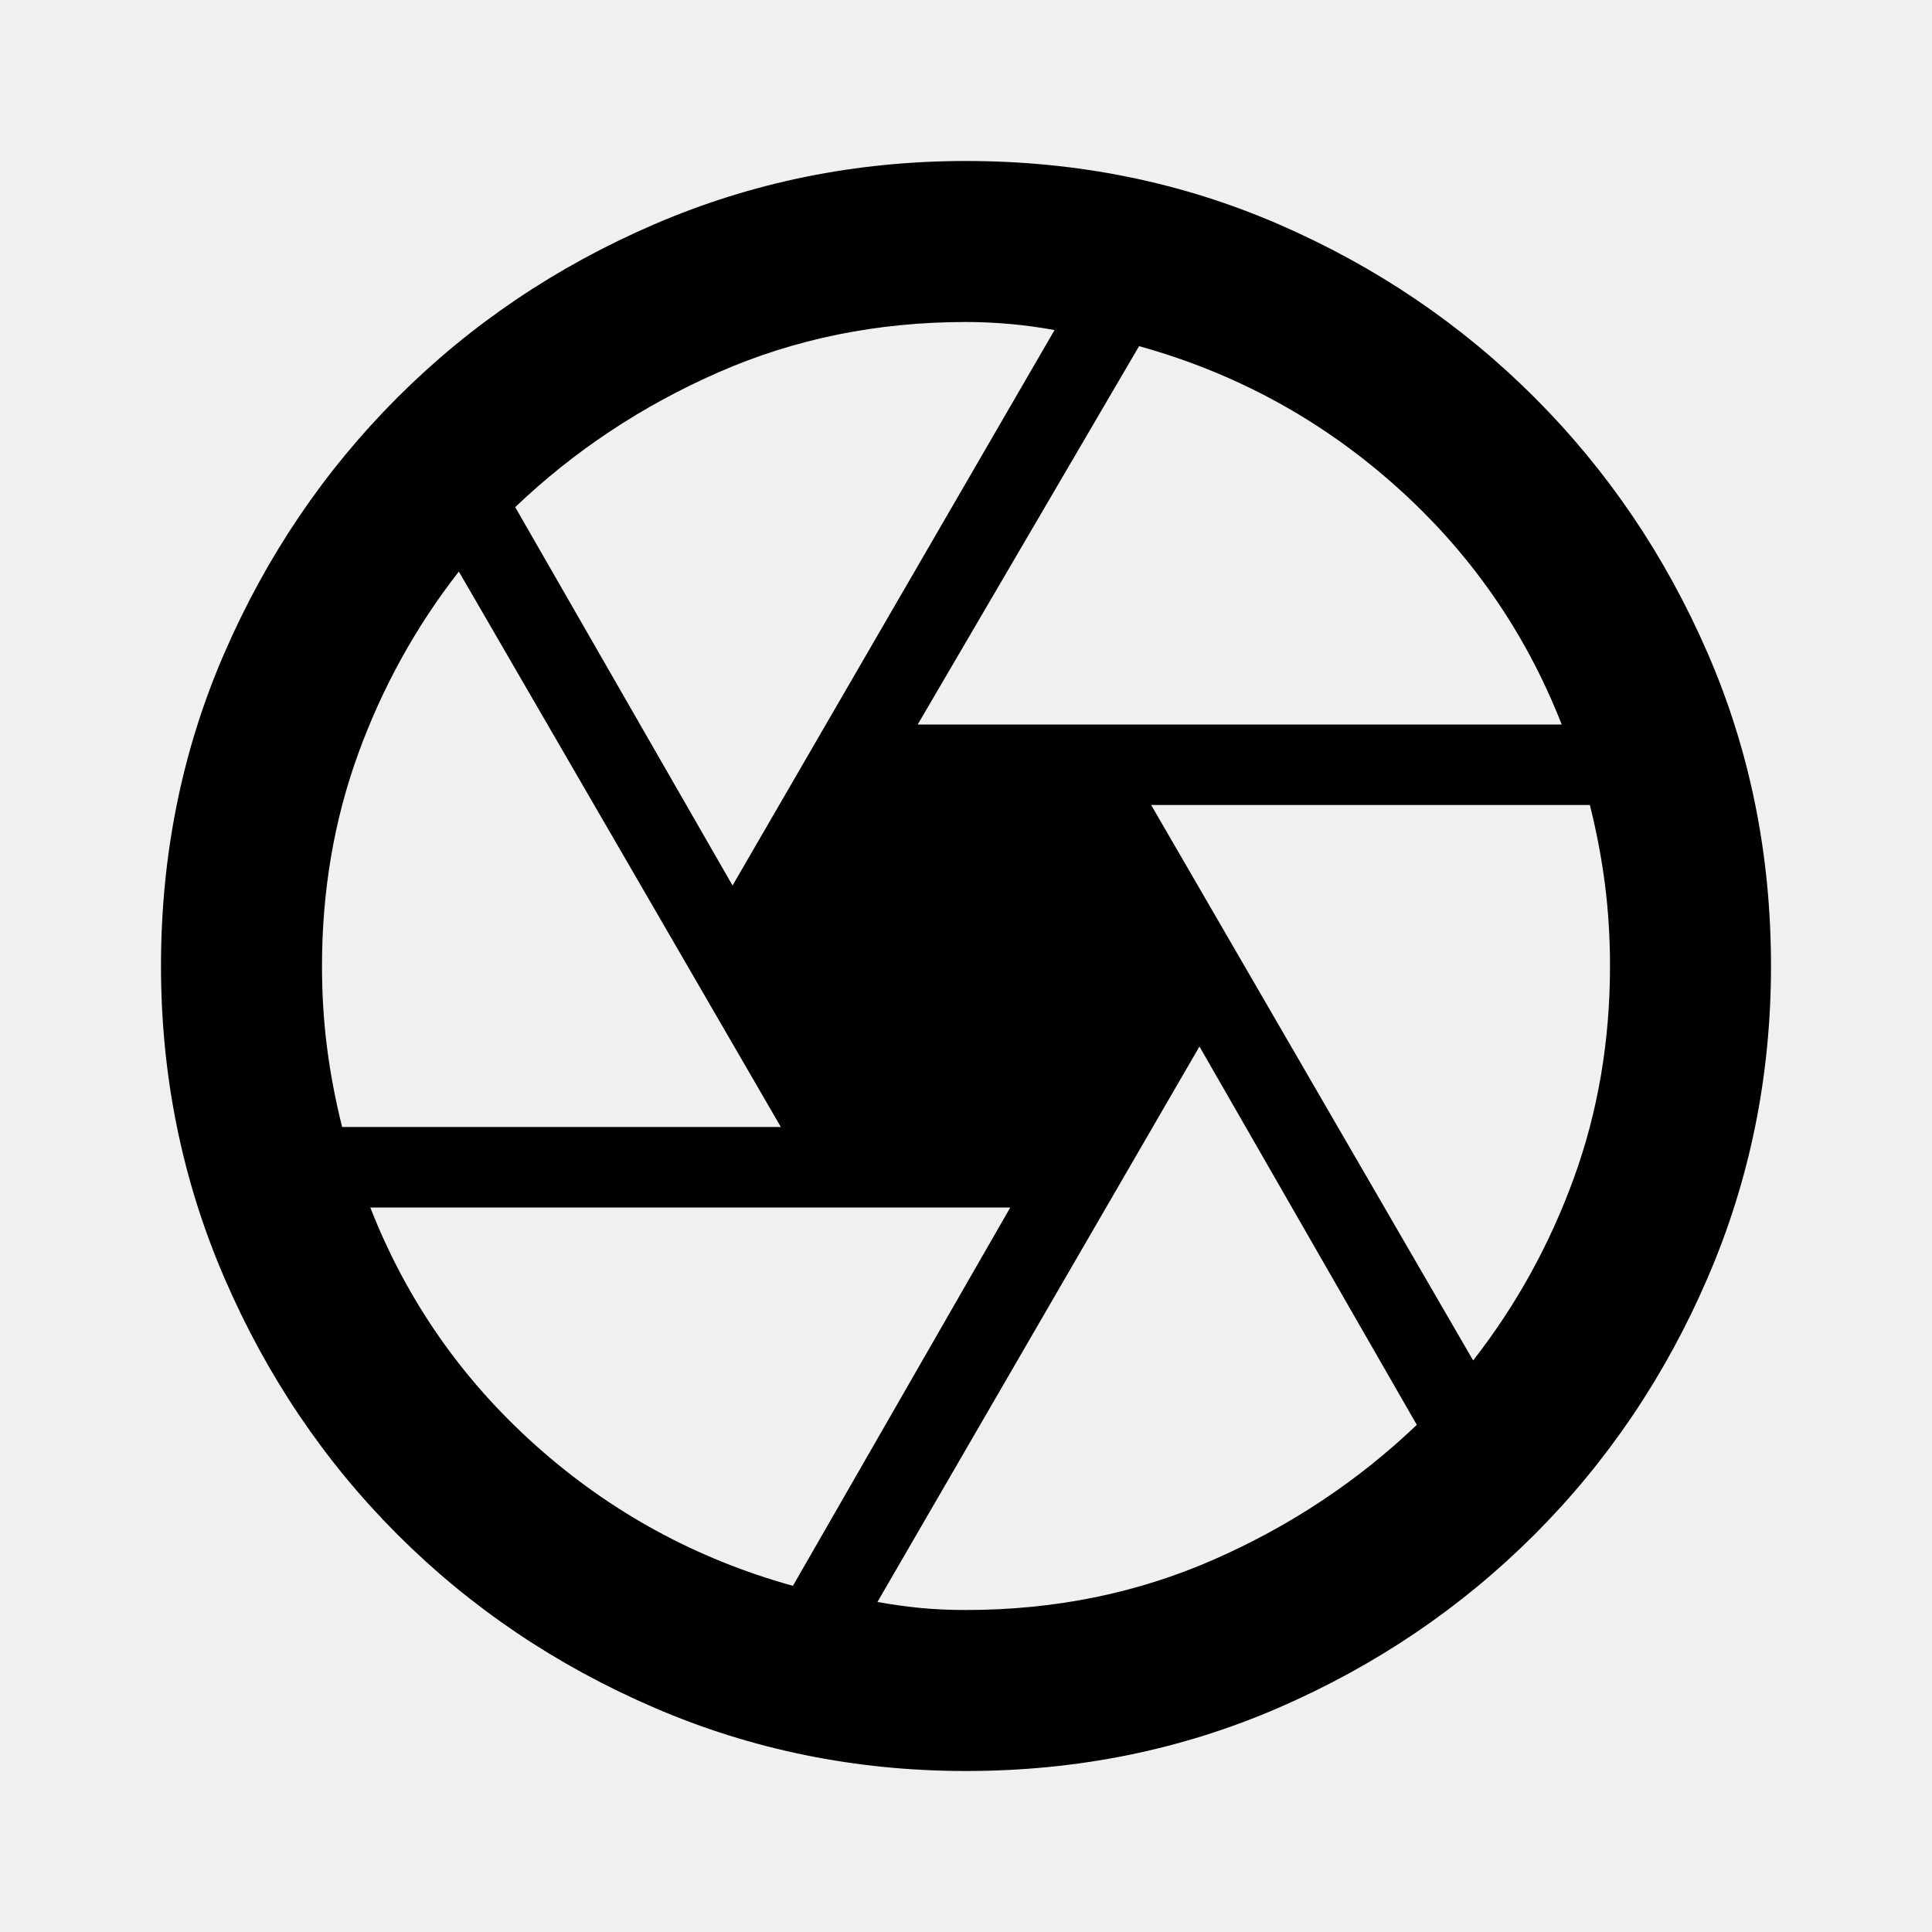
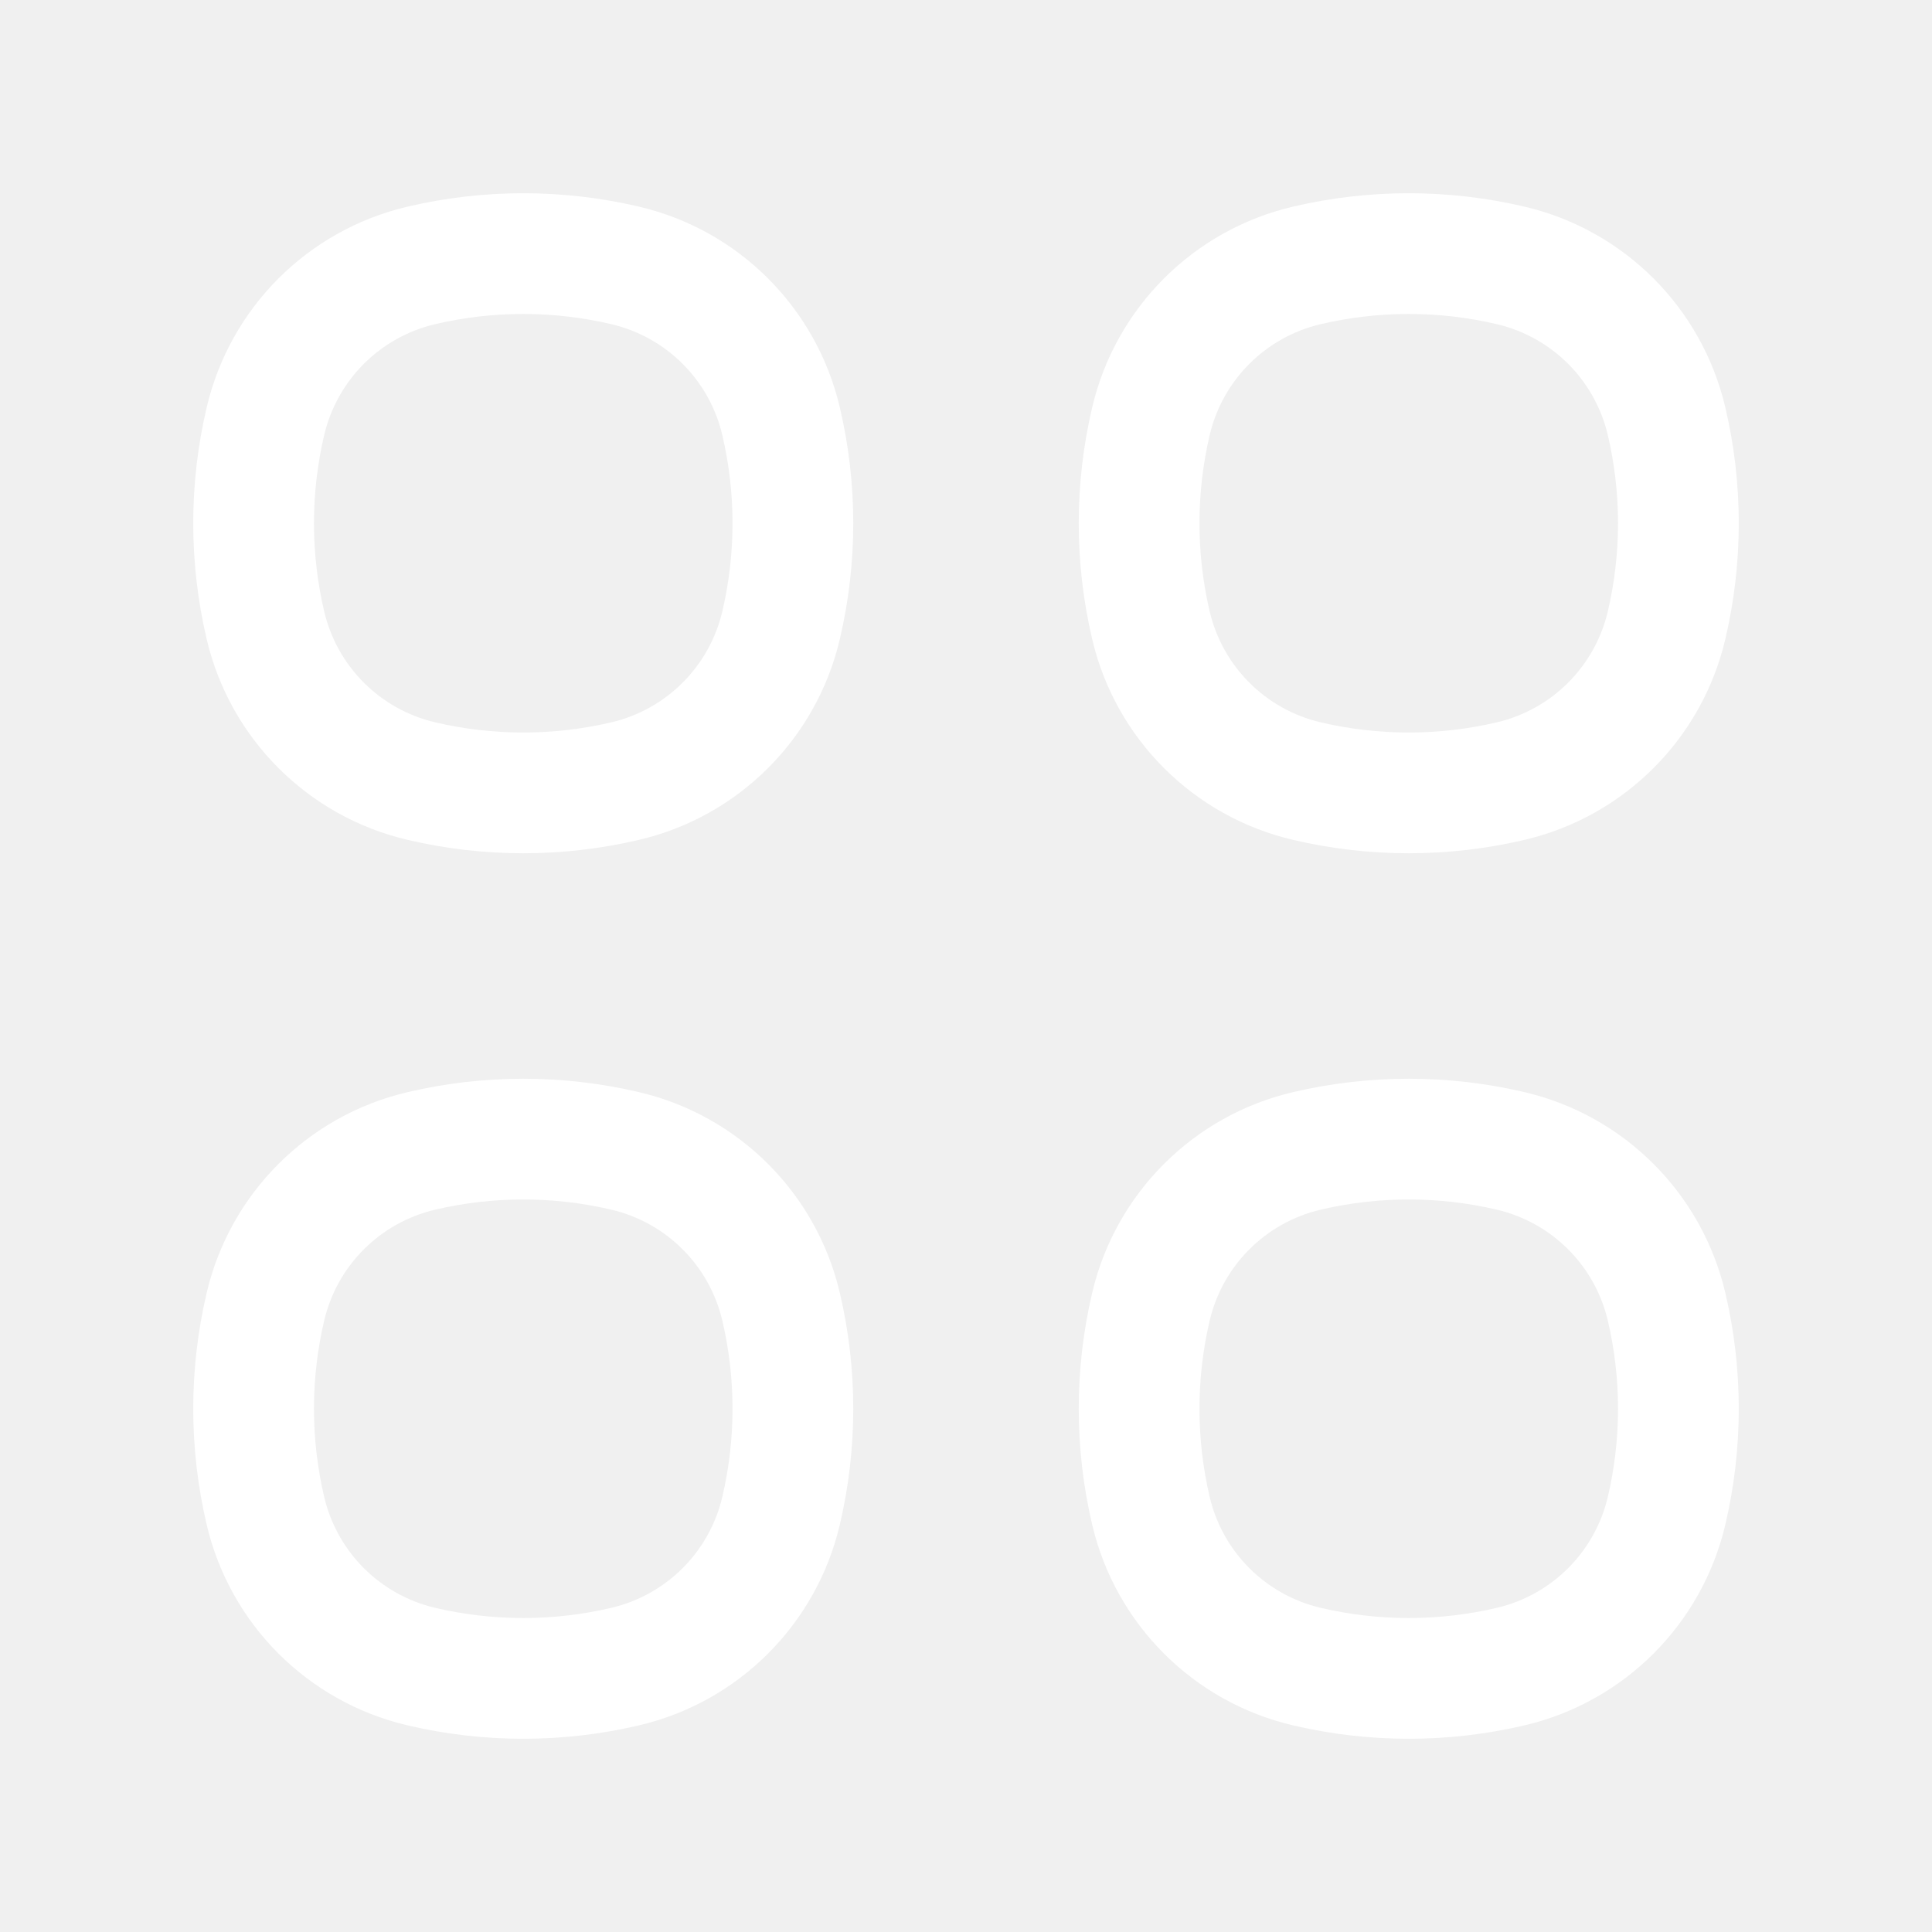
- <svg xmlns="http://www.w3.org/2000/svg" height="24" viewBox="0 -960 960 960" width="24">
-   <path d="M456-600h320q-27-69-82.5-118.5T566-788L456-600Zm-92 80 160-276q-11-2-22-3t-22-1q-66 0-123 25t-101 67l108 188ZM170-400h218L228-676q-32 41-50 90.5T160-480q0 21 2.5 40.5T170-400Zm224 228 108-188H184q27 69 82.5 118.5T394-172Zm86 12q66 0 123-25t101-67L596-440 436-164q11 2 21.5 3t22.5 1Zm252-124q32-41 50-90.5T800-480q0-21-2.5-40.5T790-560H572l160 276ZM480-480Zm0 400q-82 0-155-31.5t-127.5-86Q143-252 111.5-325T80-480q0-83 31.5-155.5t86-127Q252-817 325-848.5T480-880q83 0 155.5 31.5t127 86q54.5 54.5 86 127T880-480q0 82-31.5 155t-86 127.5q-54.5 54.5-127 86T480-80Z" />
+ <svg xmlns="http://www.w3.org/2000/svg" fill="none" height="24" viewBox="0 0 24 24" width="24">
+   <path clip-rule="evenodd" d="M7.595 4.027C6.875 3.858 6.125 3.858 5.405 4.027C4.721 4.188 4.188 4.721 4.027 5.405C3.858 6.125 3.858 6.875 4.027 7.595C4.188 8.279 4.721 8.812 5.405 8.973C6.125 9.142 6.875 9.142 7.595 8.973C8.279 8.812 8.812 8.279 8.973 7.595C9.142 6.875 9.142 6.125 8.973 5.405C8.812 4.721 8.279 4.188 7.595 4.027ZM5.063 2.567C6.008 2.345 6.992 2.345 7.938 2.567C9.176 2.857 10.143 3.824 10.433 5.063C10.655 6.008 10.655 6.992 10.433 7.938C10.143 9.176 9.176 10.143 7.938 10.433C6.992 10.655 6.008 10.655 5.063 10.433C3.824 10.143 2.857 9.176 2.567 7.938C2.345 6.992 2.345 6.008 2.567 5.063C2.857 3.824 3.824 2.857 5.063 2.567Z" fill="#fff" fill-rule="evenodd" />
+   <path clip-rule="evenodd" d="M7.595 15.027C6.875 14.858 6.125 14.858 5.405 15.027C4.721 15.188 4.188 15.721 4.027 16.405C3.858 17.125 3.858 17.875 4.027 18.595C4.188 19.279 4.721 19.812 5.405 19.973C6.125 20.142 6.875 20.142 7.595 19.973C8.279 19.812 8.812 19.279 8.973 18.595C9.142 17.875 9.142 17.125 8.973 16.405C8.812 15.721 8.279 15.188 7.595 15.027ZM5.063 13.567C6.008 13.345 6.992 13.345 7.938 13.567C9.176 13.857 10.143 14.824 10.433 16.062C10.655 17.008 10.655 17.992 10.433 18.938C10.143 20.176 9.176 21.143 7.938 21.433C6.992 21.655 6.008 21.655 5.063 21.433C3.824 21.143 2.857 20.176 2.567 18.938C2.345 17.992 2.345 17.008 2.567 16.062C2.857 14.824 3.824 13.857 5.063 13.567Z" fill="#fff" fill-rule="evenodd" />
+   <path clip-rule="evenodd" d="M18.595 4.027C17.875 3.858 17.125 3.858 16.405 4.027C15.721 4.188 15.188 4.721 15.027 5.405C14.858 6.125 14.858 6.875 15.027 7.595C15.188 8.279 15.721 8.812 16.405 8.973C17.125 9.142 17.875 9.142 18.595 8.973C19.279 8.812 19.812 8.279 19.973 7.595C20.142 6.875 20.142 6.125 19.973 5.405C19.812 4.721 19.279 4.188 18.595 4.027ZM16.062 2.567C17.008 2.345 17.992 2.345 18.938 2.567C20.176 2.857 21.143 3.824 21.433 5.063C21.655 6.008 21.655 6.992 21.433 7.938C21.143 9.176 20.176 10.143 18.938 10.433C17.992 10.655 17.008 10.655 16.062 10.433C14.824 10.143 13.857 9.176 13.567 7.938C13.345 6.992 13.345 6.008 13.567 5.063C13.857 3.824 14.824 2.857 16.062 2.567Z" fill="#fff" fill-rule="evenodd" />
+   <path clip-rule="evenodd" d="M18.595 15.027C17.875 14.858 17.125 14.858 16.405 15.027C15.721 15.188 15.188 15.721 15.027 16.405C14.858 17.125 14.858 17.875 15.027 18.595C15.188 19.279 15.721 19.812 16.405 19.973C17.125 20.142 17.875 20.142 18.595 19.973C19.279 19.812 19.812 19.279 19.973 18.595C20.142 17.875 20.142 17.125 19.973 16.405C19.812 15.721 19.279 15.188 18.595 15.027ZM16.062 13.567C17.008 13.345 17.992 13.345 18.938 13.567C20.176 13.857 21.143 14.824 21.433 16.062C21.655 17.008 21.655 17.992 21.433 18.938C21.143 20.176 20.176 21.143 18.938 21.433C17.992 21.655 17.008 21.655 16.062 21.433C14.824 21.143 13.857 20.176 13.567 18.938C13.345 17.992 13.345 17.008 13.567 16.062C13.857 14.824 14.824 13.857 16.062 13.567Z" fill="#fff" fill-rule="evenodd" />
</svg>
